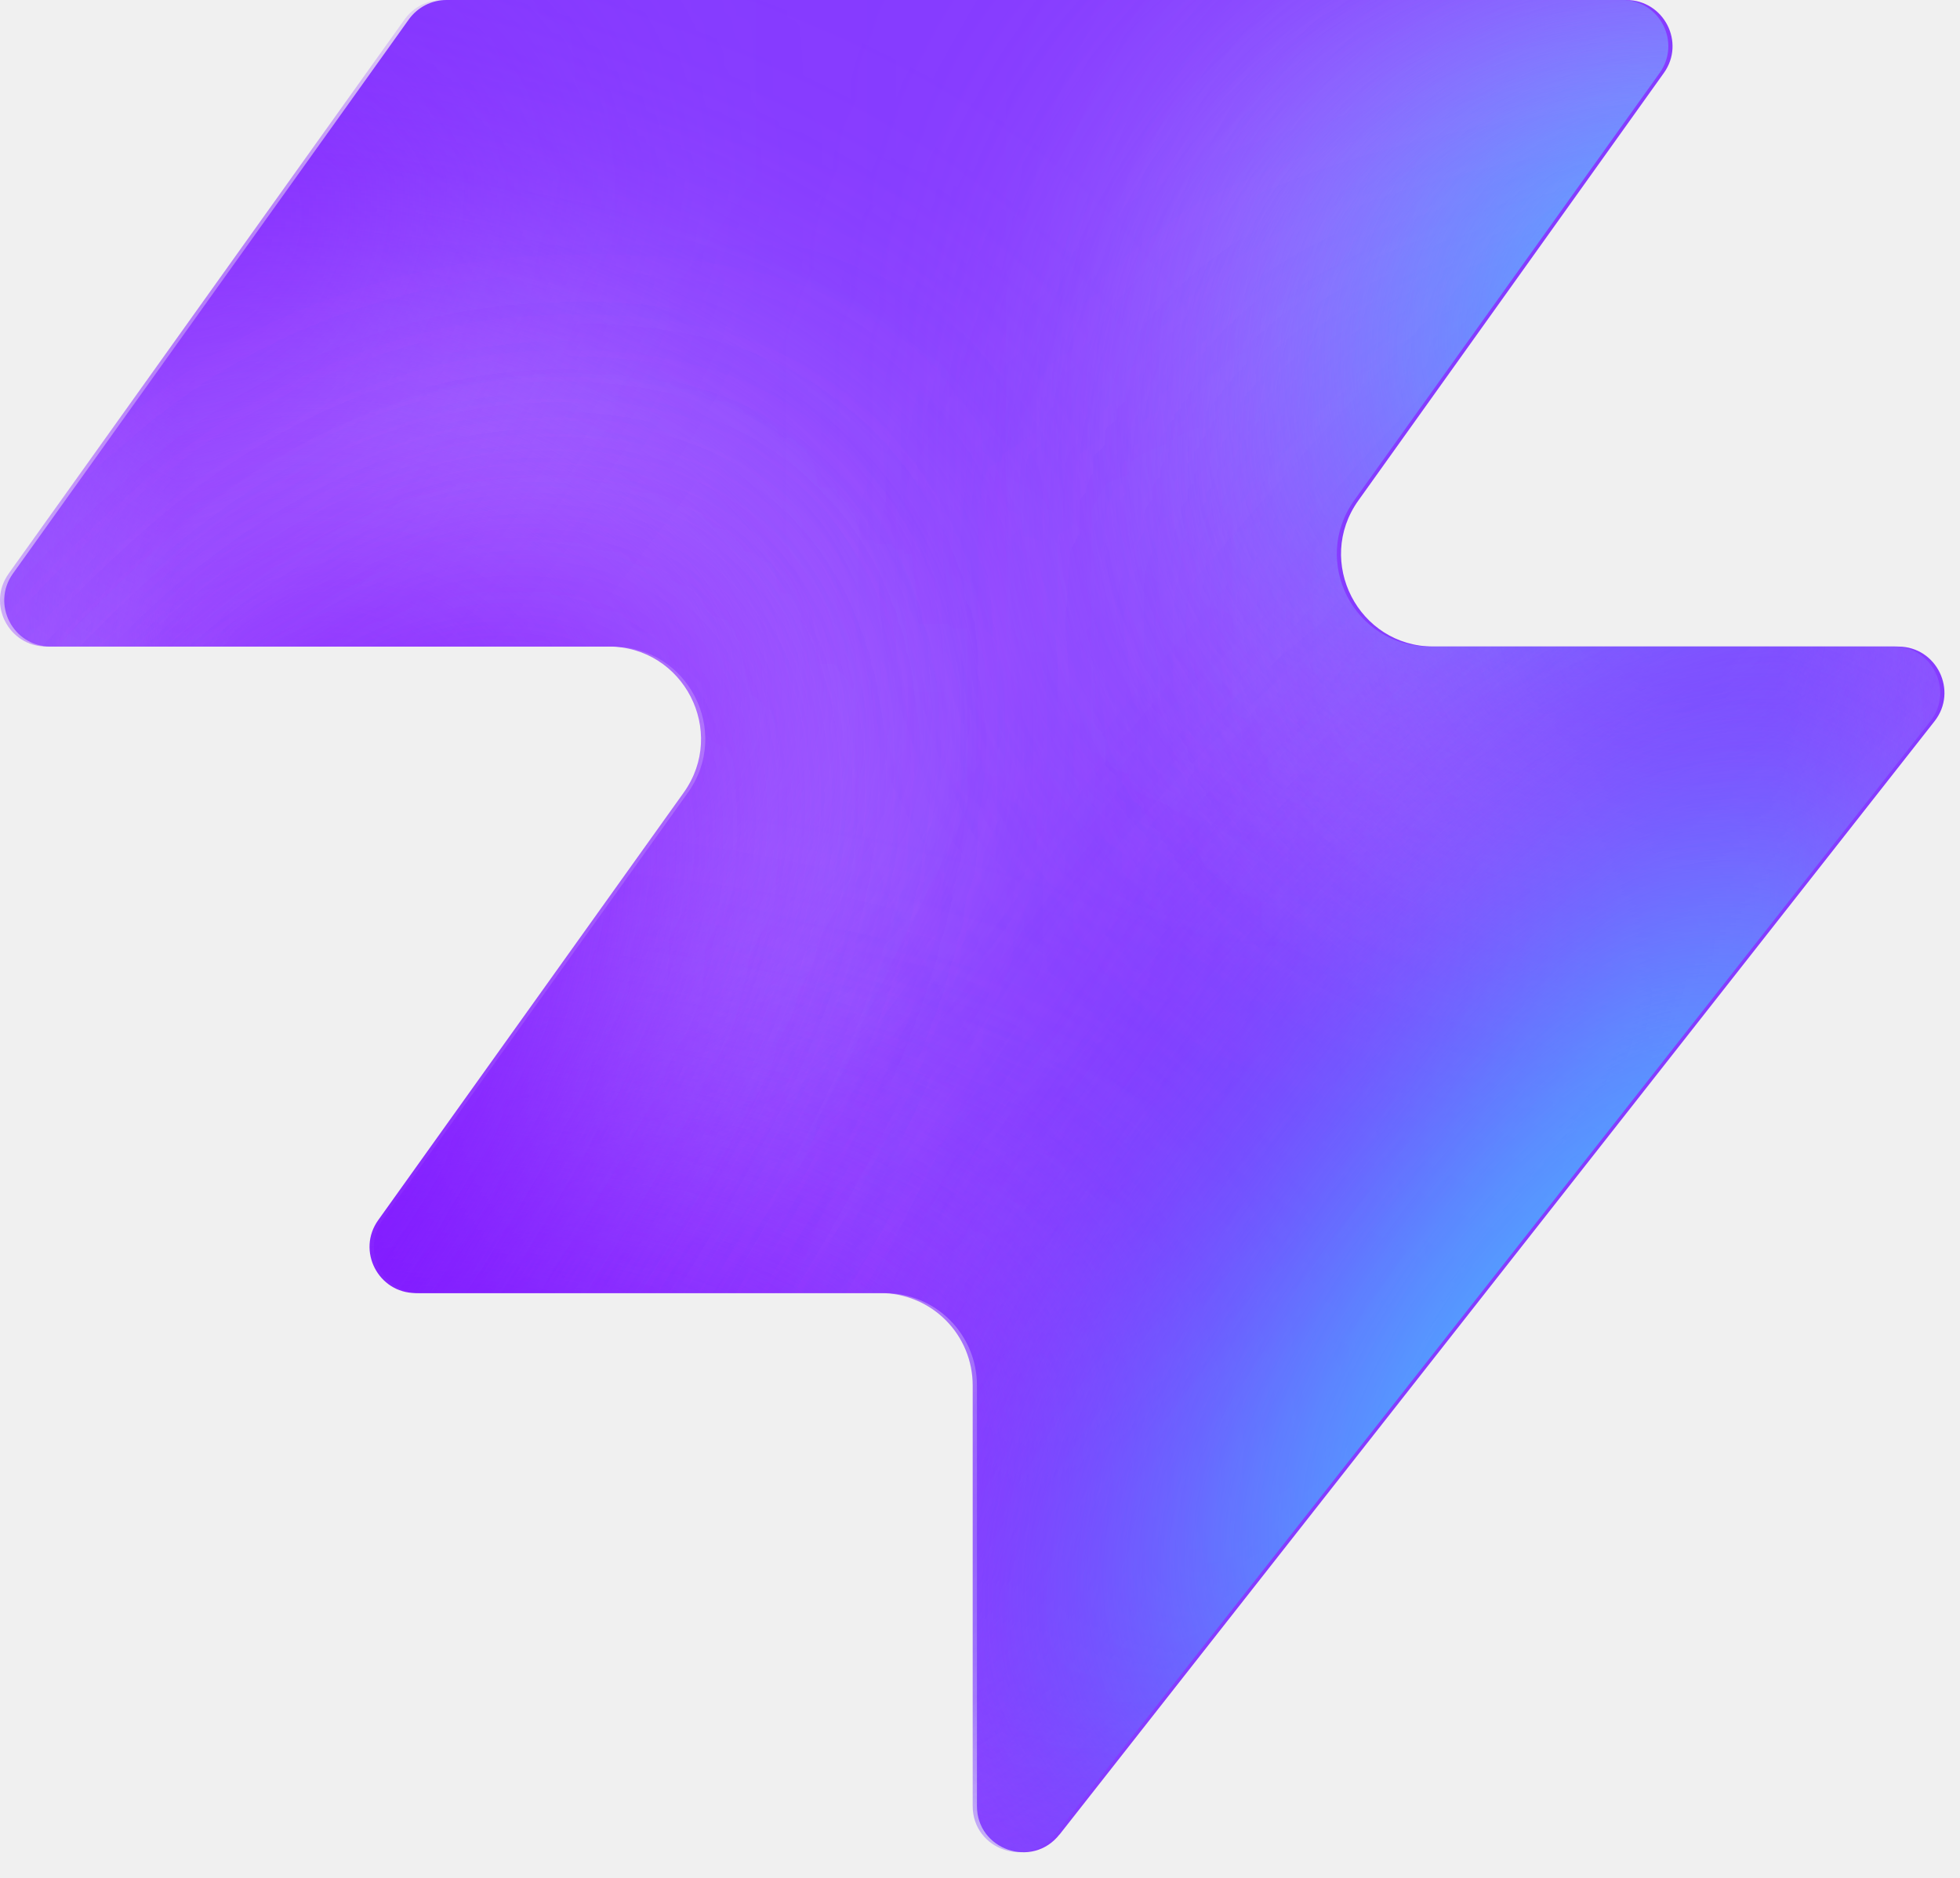
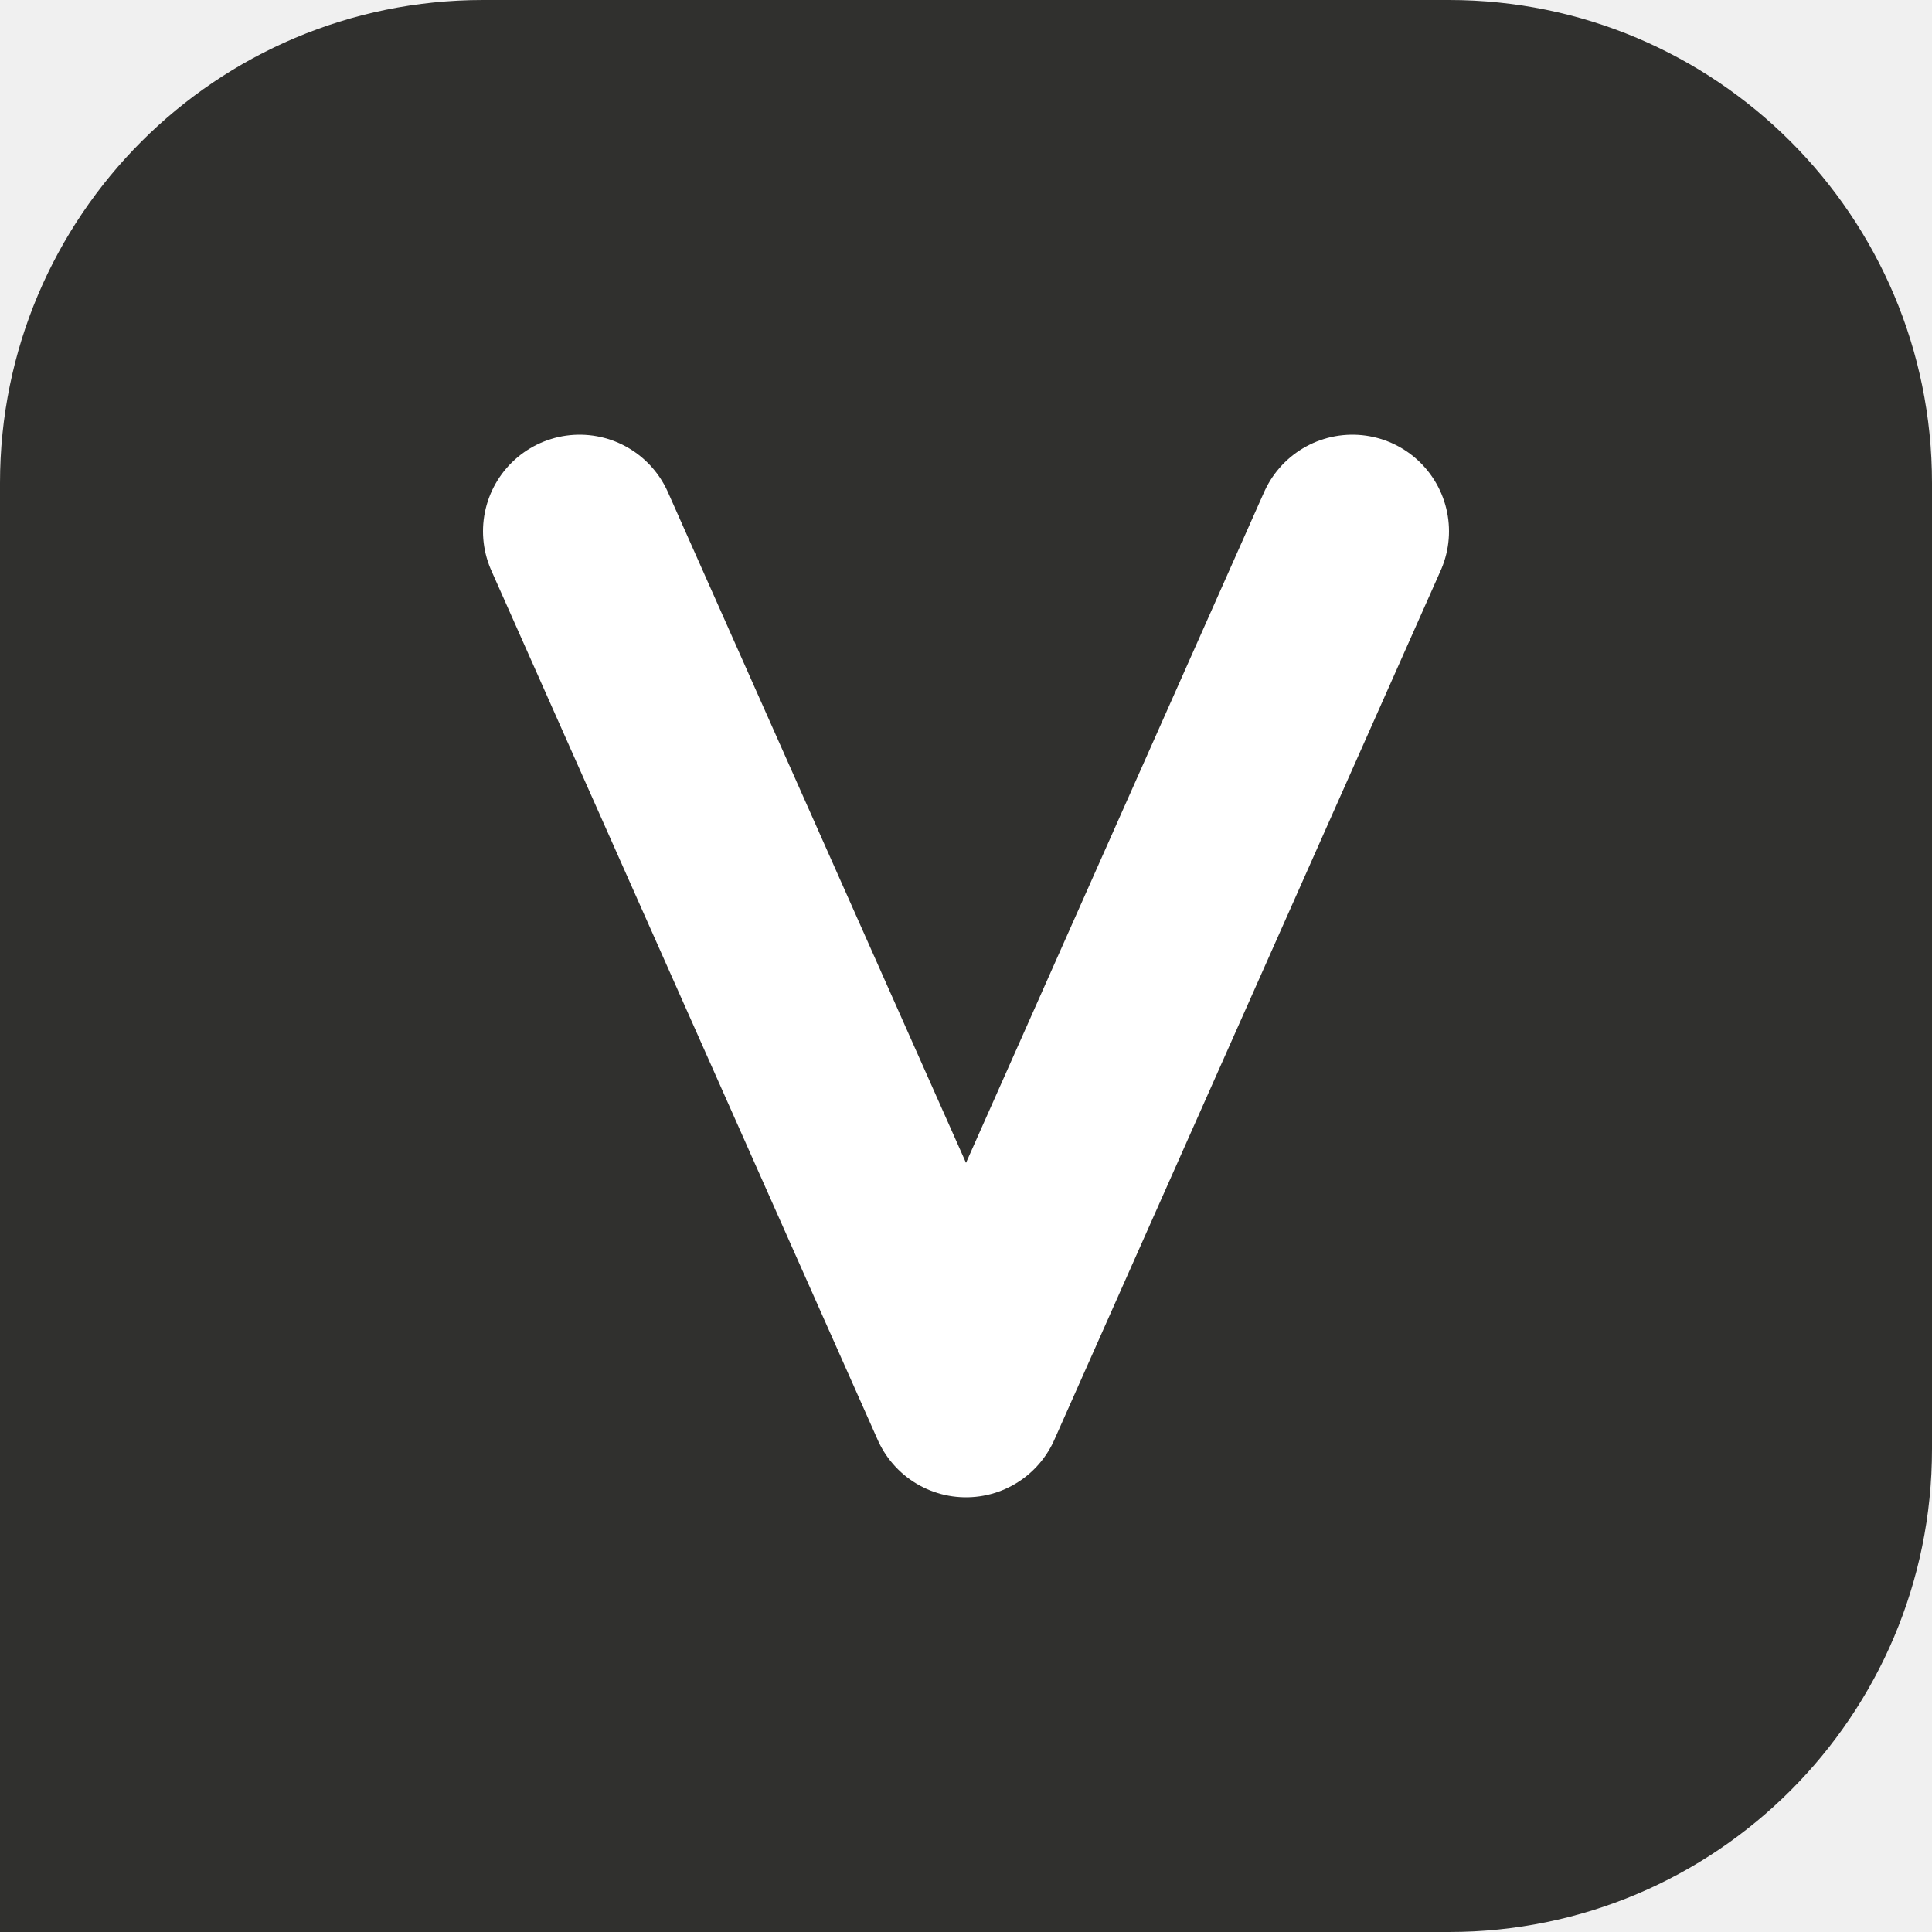
- <svg xmlns="http://www.w3.org/2000/svg" width="48" height="46" fill="none" viewBox="0 0 48 46">
-   <path fill="#863bff" d="M25.946 44.938c-.664.845-2.021.375-2.021-.698V33.937a2.26 2.26 0 0 0-2.262-2.262H10.287c-.92 0-1.456-1.04-.92-1.788l7.48-10.471c1.07-1.497 0-3.578-1.842-3.578H1.237c-.92 0-1.456-1.04-.92-1.788L10.013.474c.214-.297.556-.474.92-.474h28.894c.92 0 1.456 1.04.92 1.788l-7.48 10.471c-1.07 1.498 0 3.579 1.842 3.579h11.377c.943 0 1.473 1.088.89 1.83L25.947 44.94z" style="fill:#863bff;fill:color(display-p3 .525 .23 1);fill-opacity:1" />
-   <mask id="a" width="48" height="46" x="0" y="0" maskUnits="userSpaceOnUse" style="mask-type:alpha">
-     <path fill="#000" d="M25.842 44.938c-.664.844-2.021.375-2.021-.698V33.937a2.26 2.26 0 0 0-2.262-2.262H10.183c-.92 0-1.456-1.04-.92-1.788l7.48-10.471c1.07-1.498 0-3.579-1.842-3.579H1.133c-.92 0-1.456-1.04-.92-1.787L9.91.473c.214-.297.556-.474.92-.474h28.894c.92 0 1.456 1.04.92 1.788l-7.48 10.471c-1.07 1.498 0 3.578 1.842 3.578h11.377c.943 0 1.473 1.088.89 1.832L25.843 44.94z" style="fill:#000;fill-opacity:1" />
-   </mask>
-   <g mask="url(#a)">
-     <g filter="url(#b)">
-       <ellipse cx="5.508" cy="14.704" fill="#ede6ff" rx="5.508" ry="14.704" style="fill:#ede6ff;fill:color(display-p3 .927 .903 1);fill-opacity:1" transform="matrix(.00324 1 1 -.00324 -4.47 31.516)" />
-     </g>
-     <g filter="url(#c)">
-       <ellipse cx="10.399" cy="29.851" fill="#ede6ff" rx="10.399" ry="29.851" style="fill:#ede6ff;fill:color(display-p3 .927 .903 1);fill-opacity:1" transform="matrix(.00324 1 1 -.00324 -39.328 7.883)" />
-     </g>
-     <g filter="url(#d)">
-       <ellipse cx="5.508" cy="30.487" fill="#7e14ff" rx="5.508" ry="30.487" style="fill:#7e14ff;fill:color(display-p3 .492 .077 1);fill-opacity:1" transform="rotate(89.814 -25.913 -14.639)scale(1 -1)" />
-     </g>
-     <g filter="url(#e)">
-       <ellipse cx="5.508" cy="30.599" fill="#7e14ff" rx="5.508" ry="30.599" style="fill:#7e14ff;fill:color(display-p3 .492 .077 1);fill-opacity:1" transform="rotate(89.814 -32.644 -3.334)scale(1 -1)" />
-     </g>
-     <g filter="url(#f)">
-       <ellipse cx="5.508" cy="30.599" fill="#7e14ff" rx="5.508" ry="30.599" style="fill:#7e14ff;fill:color(display-p3 .492 .077 1);fill-opacity:1" transform="matrix(.00324 1 1 -.00324 -34.34 30.47)" />
-     </g>
-     <g filter="url(#g)">
-       <ellipse cx="14.072" cy="22.078" fill="#ede6ff" rx="14.072" ry="22.078" style="fill:#ede6ff;fill:color(display-p3 .927 .903 1);fill-opacity:1" transform="rotate(93.35 24.506 48.493)scale(-1 1)" />
-     </g>
-     <g filter="url(#h)">
-       <ellipse cx="3.47" cy="21.501" fill="#7e14ff" rx="3.47" ry="21.501" style="fill:#7e14ff;fill:color(display-p3 .492 .077 1);fill-opacity:1" transform="rotate(89.009 28.708 47.59)scale(-1 1)" />
-     </g>
-     <g filter="url(#i)">
-       <ellipse cx="3.47" cy="21.501" fill="#7e14ff" rx="3.47" ry="21.501" style="fill:#7e14ff;fill:color(display-p3 .492 .077 1);fill-opacity:1" transform="rotate(89.009 28.708 47.59)scale(-1 1)" />
-     </g>
-     <g filter="url(#j)">
-       <ellipse cx=".387" cy="8.972" fill="#7e14ff" rx="4.407" ry="29.108" style="fill:#7e14ff;fill:color(display-p3 .492 .077 1);fill-opacity:1" transform="rotate(39.51 .387 8.972)" />
-     </g>
-     <g filter="url(#k)">
-       <ellipse cx="47.523" cy="-6.092" fill="#7e14ff" rx="4.407" ry="29.108" style="fill:#7e14ff;fill:color(display-p3 .492 .077 1);fill-opacity:1" transform="rotate(37.892 47.523 -6.092)" />
-     </g>
-     <g filter="url(#l)">
-       <ellipse cx="41.412" cy="6.333" fill="#47bfff" rx="5.971" ry="9.665" style="fill:#47bfff;fill:color(display-p3 .28 .748 1);fill-opacity:1" transform="rotate(37.892 41.412 6.333)" />
-     </g>
-     <g filter="url(#m)">
-       <ellipse cx="-1.879" cy="38.332" fill="#7e14ff" rx="4.407" ry="29.108" style="fill:#7e14ff;fill:color(display-p3 .492 .077 1);fill-opacity:1" transform="rotate(37.892 -1.88 38.332)" />
-     </g>
-     <g filter="url(#n)">
-       <ellipse cx="-1.879" cy="38.332" fill="#7e14ff" rx="4.407" ry="29.108" style="fill:#7e14ff;fill:color(display-p3 .492 .077 1);fill-opacity:1" transform="rotate(37.892 -1.88 38.332)" />
-     </g>
-     <g filter="url(#o)">
-       <ellipse cx="35.651" cy="29.907" fill="#7e14ff" rx="4.407" ry="29.108" style="fill:#7e14ff;fill:color(display-p3 .492 .077 1);fill-opacity:1" transform="rotate(37.892 35.651 29.907)" />
-     </g>
-     <g filter="url(#p)">
-       <ellipse cx="38.418" cy="32.4" fill="#47bfff" rx="5.971" ry="15.297" style="fill:#47bfff;fill:color(display-p3 .28 .748 1);fill-opacity:1" transform="rotate(37.892 38.418 32.4)" />
-     </g>
-   </g>
-   <defs>
-     <filter id="b" width="60.045" height="41.654" x="-19.77" y="16.149" color-interpolation-filters="sRGB" filterUnits="userSpaceOnUse">
-       <feFlood flood-opacity="0" result="BackgroundImageFix" />
-       <feBlend in="SourceGraphic" in2="BackgroundImageFix" result="shape" />
-       <feGaussianBlur result="effect1_foregroundBlur_2002_17158" stdDeviation="7.659" />
-     </filter>
-     <filter id="c" width="90.34" height="51.437" x="-54.613" y="-7.533" color-interpolation-filters="sRGB" filterUnits="userSpaceOnUse">
-       <feFlood flood-opacity="0" result="BackgroundImageFix" />
-       <feBlend in="SourceGraphic" in2="BackgroundImageFix" result="shape" />
-       <feGaussianBlur result="effect1_foregroundBlur_2002_17158" stdDeviation="7.659" />
-     </filter>
-     <filter id="d" width="79.355" height="29.4" x="-49.64" y="2.03" color-interpolation-filters="sRGB" filterUnits="userSpaceOnUse">
-       <feFlood flood-opacity="0" result="BackgroundImageFix" />
-       <feBlend in="SourceGraphic" in2="BackgroundImageFix" result="shape" />
-       <feGaussianBlur result="effect1_foregroundBlur_2002_17158" stdDeviation="4.596" />
-     </filter>
-     <filter id="e" width="79.579" height="29.4" x="-45.045" y="20.029" color-interpolation-filters="sRGB" filterUnits="userSpaceOnUse">
-       <feFlood flood-opacity="0" result="BackgroundImageFix" />
-       <feBlend in="SourceGraphic" in2="BackgroundImageFix" result="shape" />
-       <feGaussianBlur result="effect1_foregroundBlur_2002_17158" stdDeviation="4.596" />
-     </filter>
-     <filter id="f" width="79.579" height="29.4" x="-43.513" y="21.178" color-interpolation-filters="sRGB" filterUnits="userSpaceOnUse">
-       <feFlood flood-opacity="0" result="BackgroundImageFix" />
-       <feBlend in="SourceGraphic" in2="BackgroundImageFix" result="shape" />
-       <feGaussianBlur result="effect1_foregroundBlur_2002_17158" stdDeviation="4.596" />
-     </filter>
-     <filter id="g" width="74.749" height="58.852" x="15.756" y="-17.901" color-interpolation-filters="sRGB" filterUnits="userSpaceOnUse">
-       <feFlood flood-opacity="0" result="BackgroundImageFix" />
-       <feBlend in="SourceGraphic" in2="BackgroundImageFix" result="shape" />
-       <feGaussianBlur result="effect1_foregroundBlur_2002_17158" stdDeviation="7.659" />
-     </filter>
-     <filter id="h" width="61.377" height="25.362" x="23.548" y="2.284" color-interpolation-filters="sRGB" filterUnits="userSpaceOnUse">
-       <feFlood flood-opacity="0" result="BackgroundImageFix" />
-       <feBlend in="SourceGraphic" in2="BackgroundImageFix" result="shape" />
-       <feGaussianBlur result="effect1_foregroundBlur_2002_17158" stdDeviation="4.596" />
-     </filter>
-     <filter id="i" width="61.377" height="25.362" x="23.548" y="2.284" color-interpolation-filters="sRGB" filterUnits="userSpaceOnUse">
-       <feFlood flood-opacity="0" result="BackgroundImageFix" />
-       <feBlend in="SourceGraphic" in2="BackgroundImageFix" result="shape" />
-       <feGaussianBlur result="effect1_foregroundBlur_2002_17158" stdDeviation="4.596" />
-     </filter>
-     <filter id="j" width="56.045" height="63.649" x="-27.636" y="-22.853" color-interpolation-filters="sRGB" filterUnits="userSpaceOnUse">
-       <feFlood flood-opacity="0" result="BackgroundImageFix" />
-       <feBlend in="SourceGraphic" in2="BackgroundImageFix" result="shape" />
-       <feGaussianBlur result="effect1_foregroundBlur_2002_17158" stdDeviation="4.596" />
-     </filter>
-     <filter id="k" width="54.814" height="64.646" x="20.116" y="-38.415" color-interpolation-filters="sRGB" filterUnits="userSpaceOnUse">
-       <feFlood flood-opacity="0" result="BackgroundImageFix" />
-       <feBlend in="SourceGraphic" in2="BackgroundImageFix" result="shape" />
-       <feGaussianBlur result="effect1_foregroundBlur_2002_17158" stdDeviation="4.596" />
-     </filter>
-     <filter id="l" width="33.541" height="35.313" x="24.641" y="-11.323" color-interpolation-filters="sRGB" filterUnits="userSpaceOnUse">
-       <feFlood flood-opacity="0" result="BackgroundImageFix" />
-       <feBlend in="SourceGraphic" in2="BackgroundImageFix" result="shape" />
-       <feGaussianBlur result="effect1_foregroundBlur_2002_17158" stdDeviation="4.596" />
-     </filter>
-     <filter id="m" width="54.814" height="64.646" x="-29.286" y="6.009" color-interpolation-filters="sRGB" filterUnits="userSpaceOnUse">
-       <feFlood flood-opacity="0" result="BackgroundImageFix" />
-       <feBlend in="SourceGraphic" in2="BackgroundImageFix" result="shape" />
-       <feGaussianBlur result="effect1_foregroundBlur_2002_17158" stdDeviation="4.596" />
-     </filter>
-     <filter id="n" width="54.814" height="64.646" x="-29.286" y="6.009" color-interpolation-filters="sRGB" filterUnits="userSpaceOnUse">
-       <feFlood flood-opacity="0" result="BackgroundImageFix" />
-       <feBlend in="SourceGraphic" in2="BackgroundImageFix" result="shape" />
-       <feGaussianBlur result="effect1_foregroundBlur_2002_17158" stdDeviation="4.596" />
-     </filter>
-     <filter id="o" width="54.814" height="64.646" x="8.244" y="-2.416" color-interpolation-filters="sRGB" filterUnits="userSpaceOnUse">
-       <feFlood flood-opacity="0" result="BackgroundImageFix" />
-       <feBlend in="SourceGraphic" in2="BackgroundImageFix" result="shape" />
-       <feGaussianBlur result="effect1_foregroundBlur_2002_17158" stdDeviation="4.596" />
-     </filter>
-     <filter id="p" width="39.409" height="43.623" x="18.713" y="10.588" color-interpolation-filters="sRGB" filterUnits="userSpaceOnUse">
-       <feFlood flood-opacity="0" result="BackgroundImageFix" />
-       <feBlend in="SourceGraphic" in2="BackgroundImageFix" result="shape" />
-       <feGaussianBlur result="effect1_foregroundBlur_2002_17158" stdDeviation="4.596" />
-     </filter>
-   </defs>
+ <svg xmlns="http://www.w3.org/2000/svg" viewBox="0 0 40 40">
+   <path fill="#30302e" d="M10 0h20a10 10 0 0 1 10 10v20a10 10 0 0 1-10 10H0V10A10 10 0 0 1 10 0Z" />
+   <path fill="none" stroke="#fff" stroke-width="4" stroke-linecap="round" stroke-linejoin="round" d="m12 11 8 18 8-18" />
</svg>
